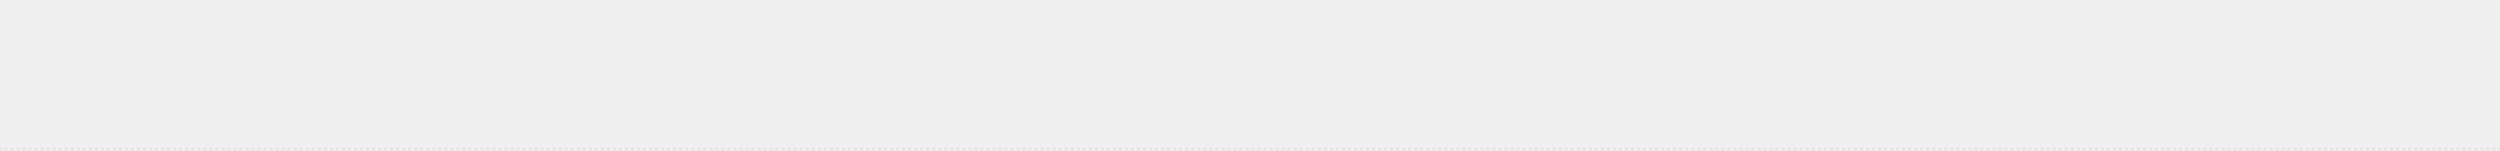
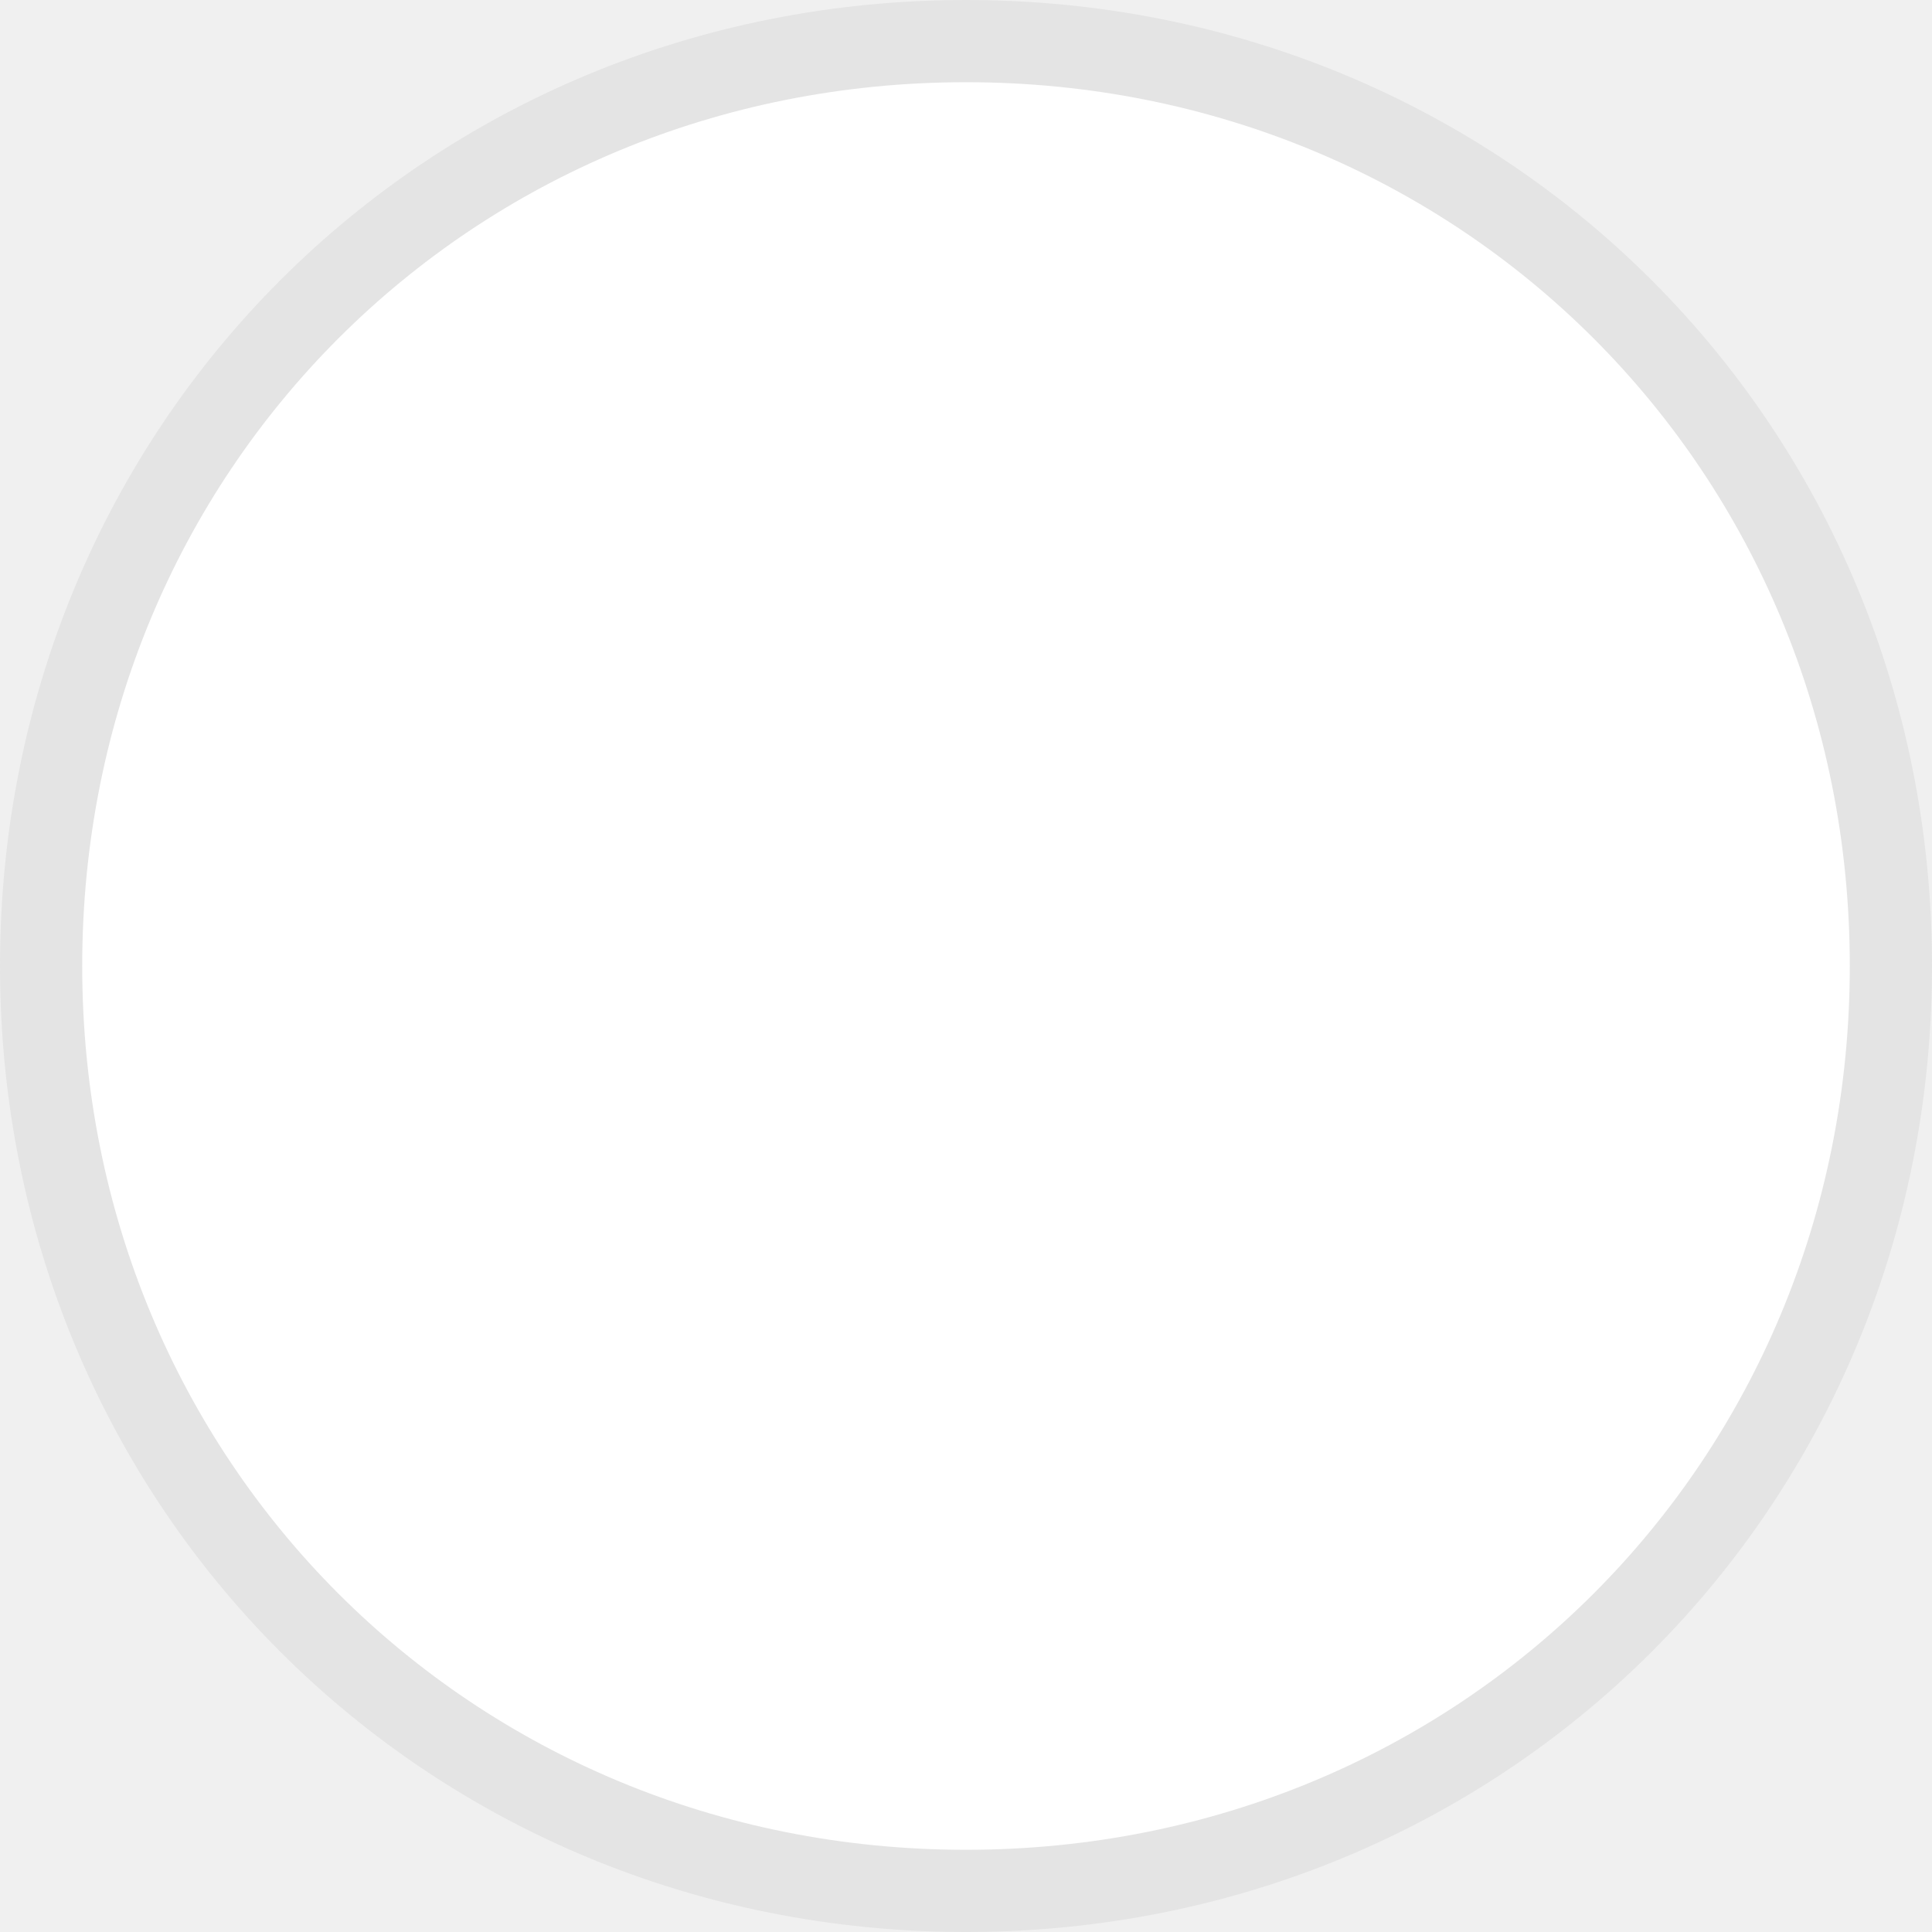
- <svg xmlns="http://www.w3.org/2000/svg" version="1.1" width="830px" height="50px">
-   <g transform="matrix(1 0 0 1 -230 -1339 )">
-     <path d="M 230 1339  L 1060 1339  L 1060 1388  L 230 1388  L 230 1339  Z " fill-rule="nonzero" fill="#ffffff" stroke="none" fill-opacity="0" />
-     <path d="M 1060 1388.5  L 230 1388.5  " stroke-width="1" stroke-dasharray="1,1" stroke="#e4e4e4" fill="none" stroke-dashoffset="0.5" />
+ <svg xmlns="http://www.w3.org/2000/svg" version="1.1" width="47px" height="47px">
+   <g transform="matrix(1 0 0 1 -984 -72 )">
+     <path d="M 1007.5 73  C 1020.1 73  1030 82.9  1030 95.5  C 1030 108.1  1020.1 118  1007.5 118  C 994.9 118  985 108.1  985 95.5  C 985 82.9  994.9 73  1007.5 73  Z " fill-rule="nonzero" fill="#ffffff" stroke="none" />
+     <path d="M 1007.5 73  C 1020.1 73  1030 82.9  1030 95.5  C 1030 108.1  1020.1 118  1007.5 118  C 994.9 118  985 108.1  985 95.5  C 985 82.9  994.9 73  1007.5 73  Z " stroke-width="2" stroke="#e4e4e4" fill="none" />
  </g>
</svg>
